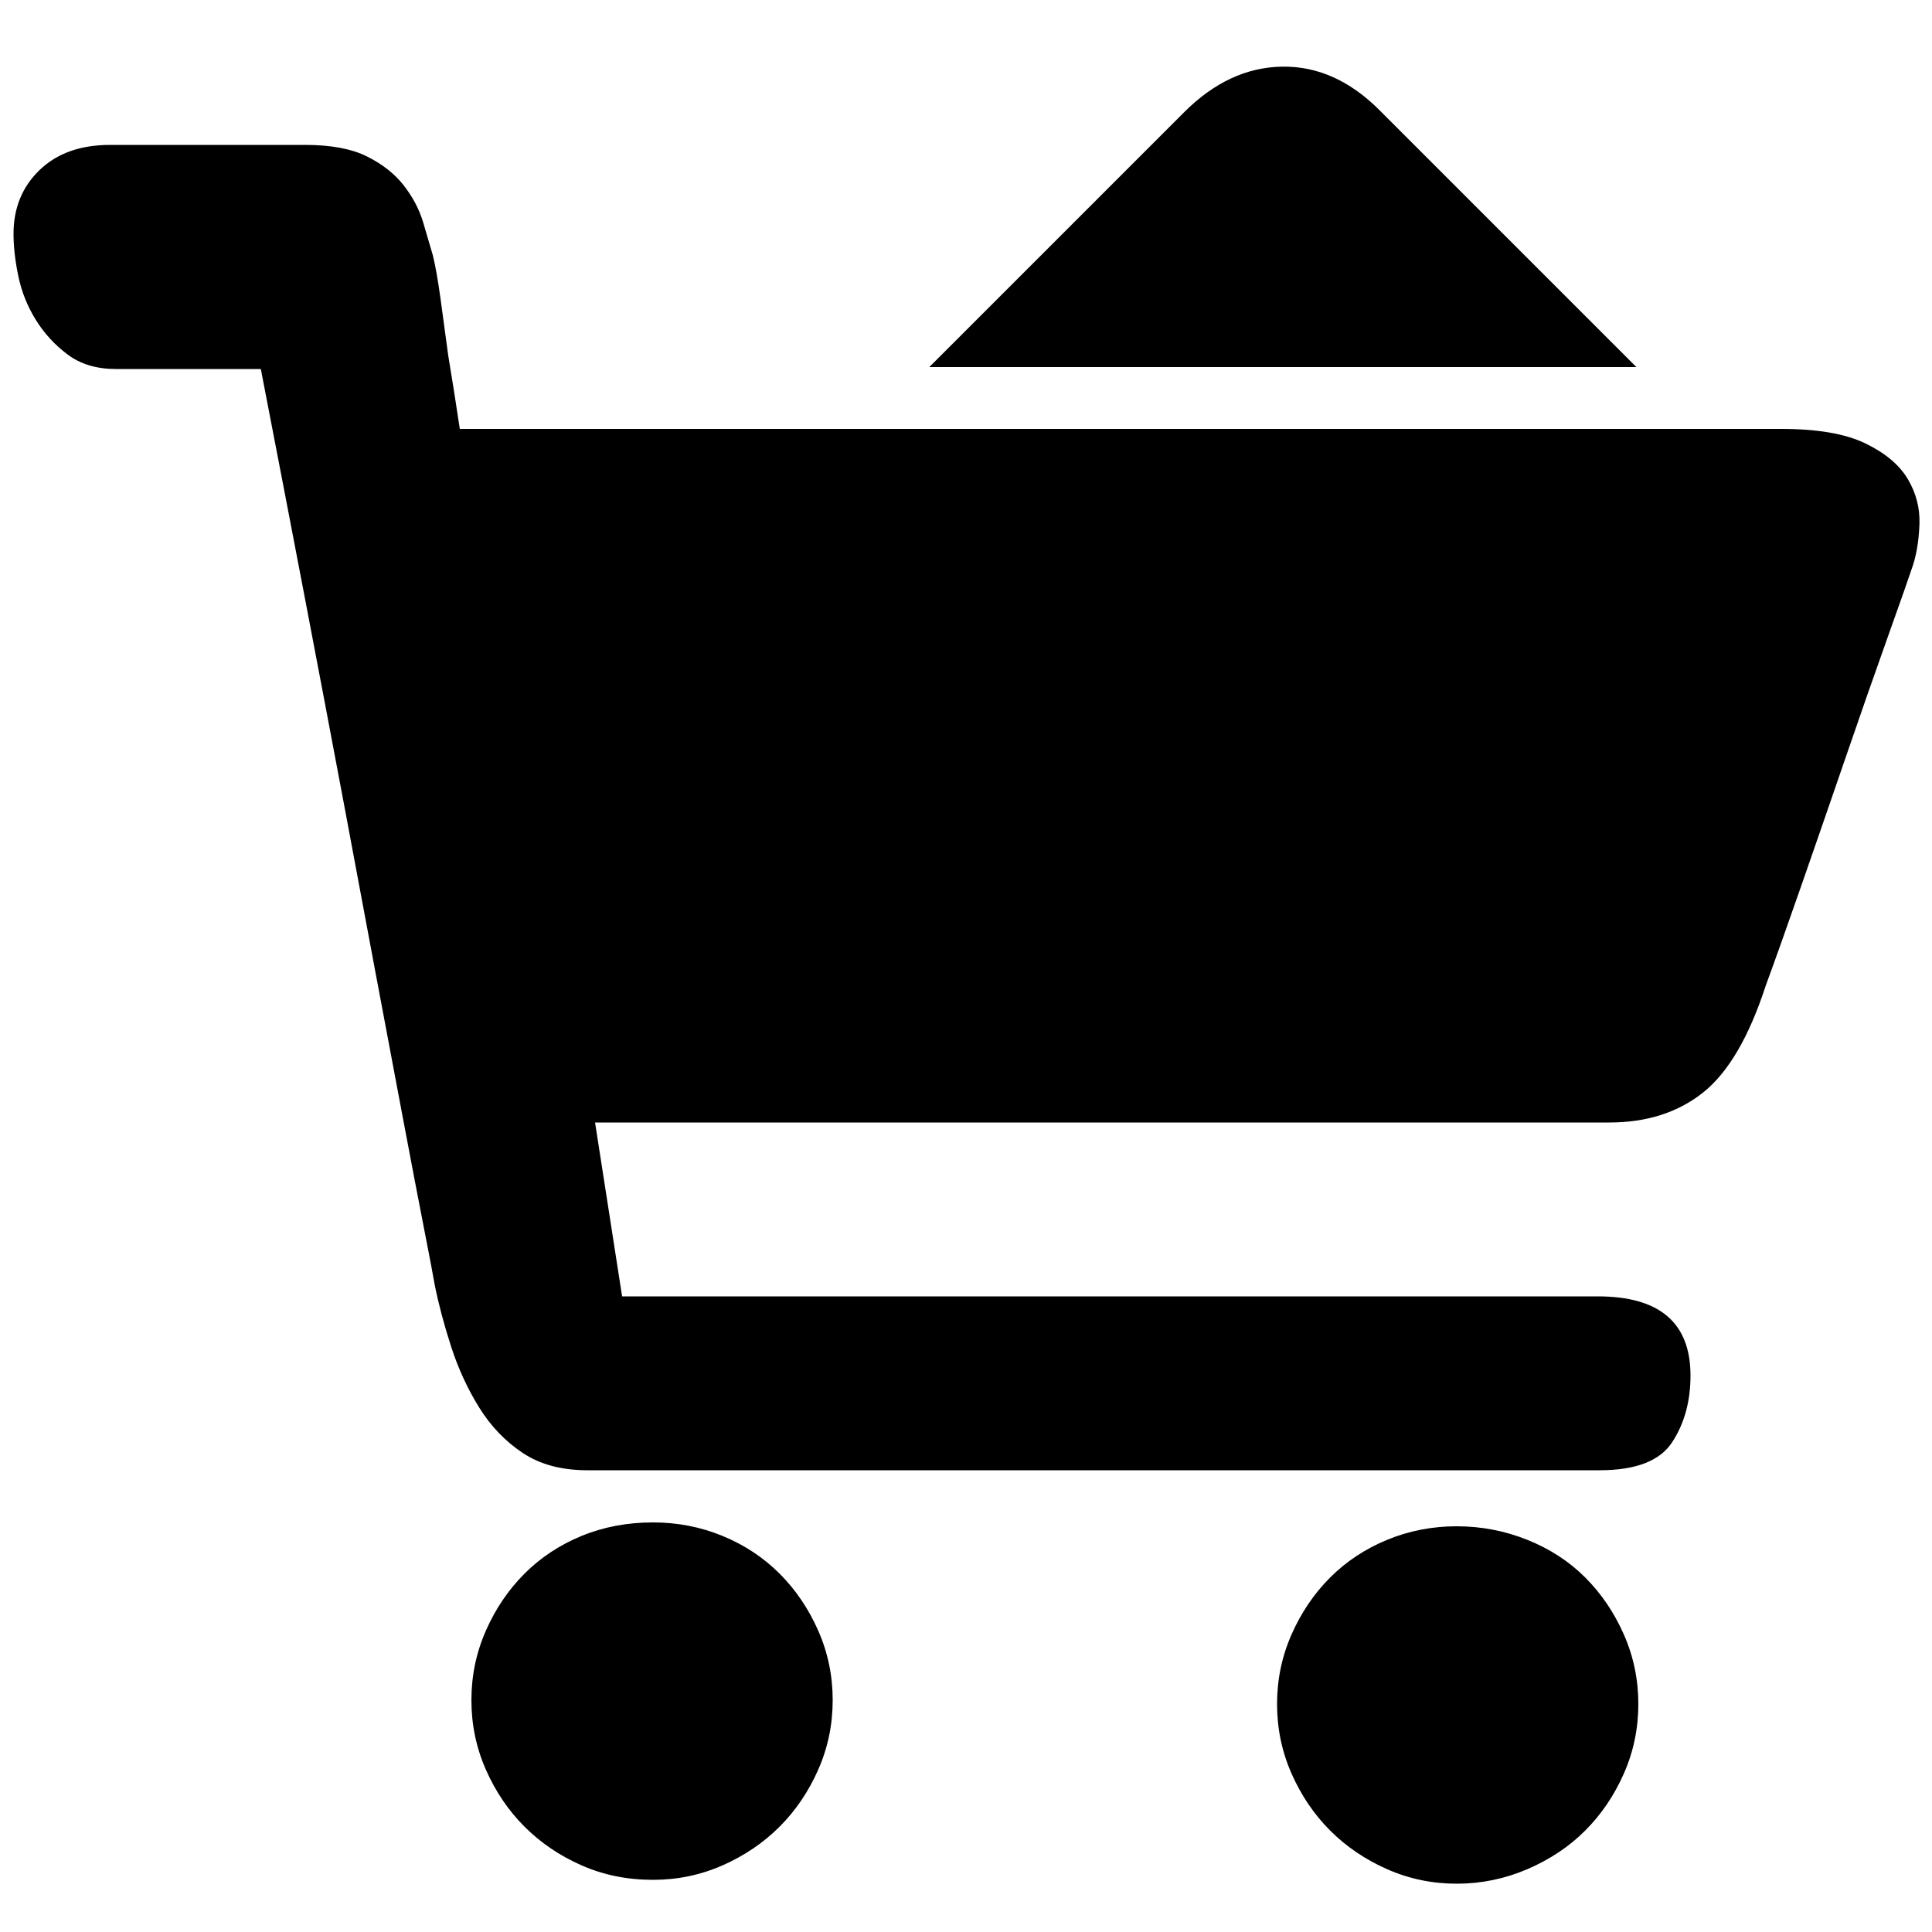
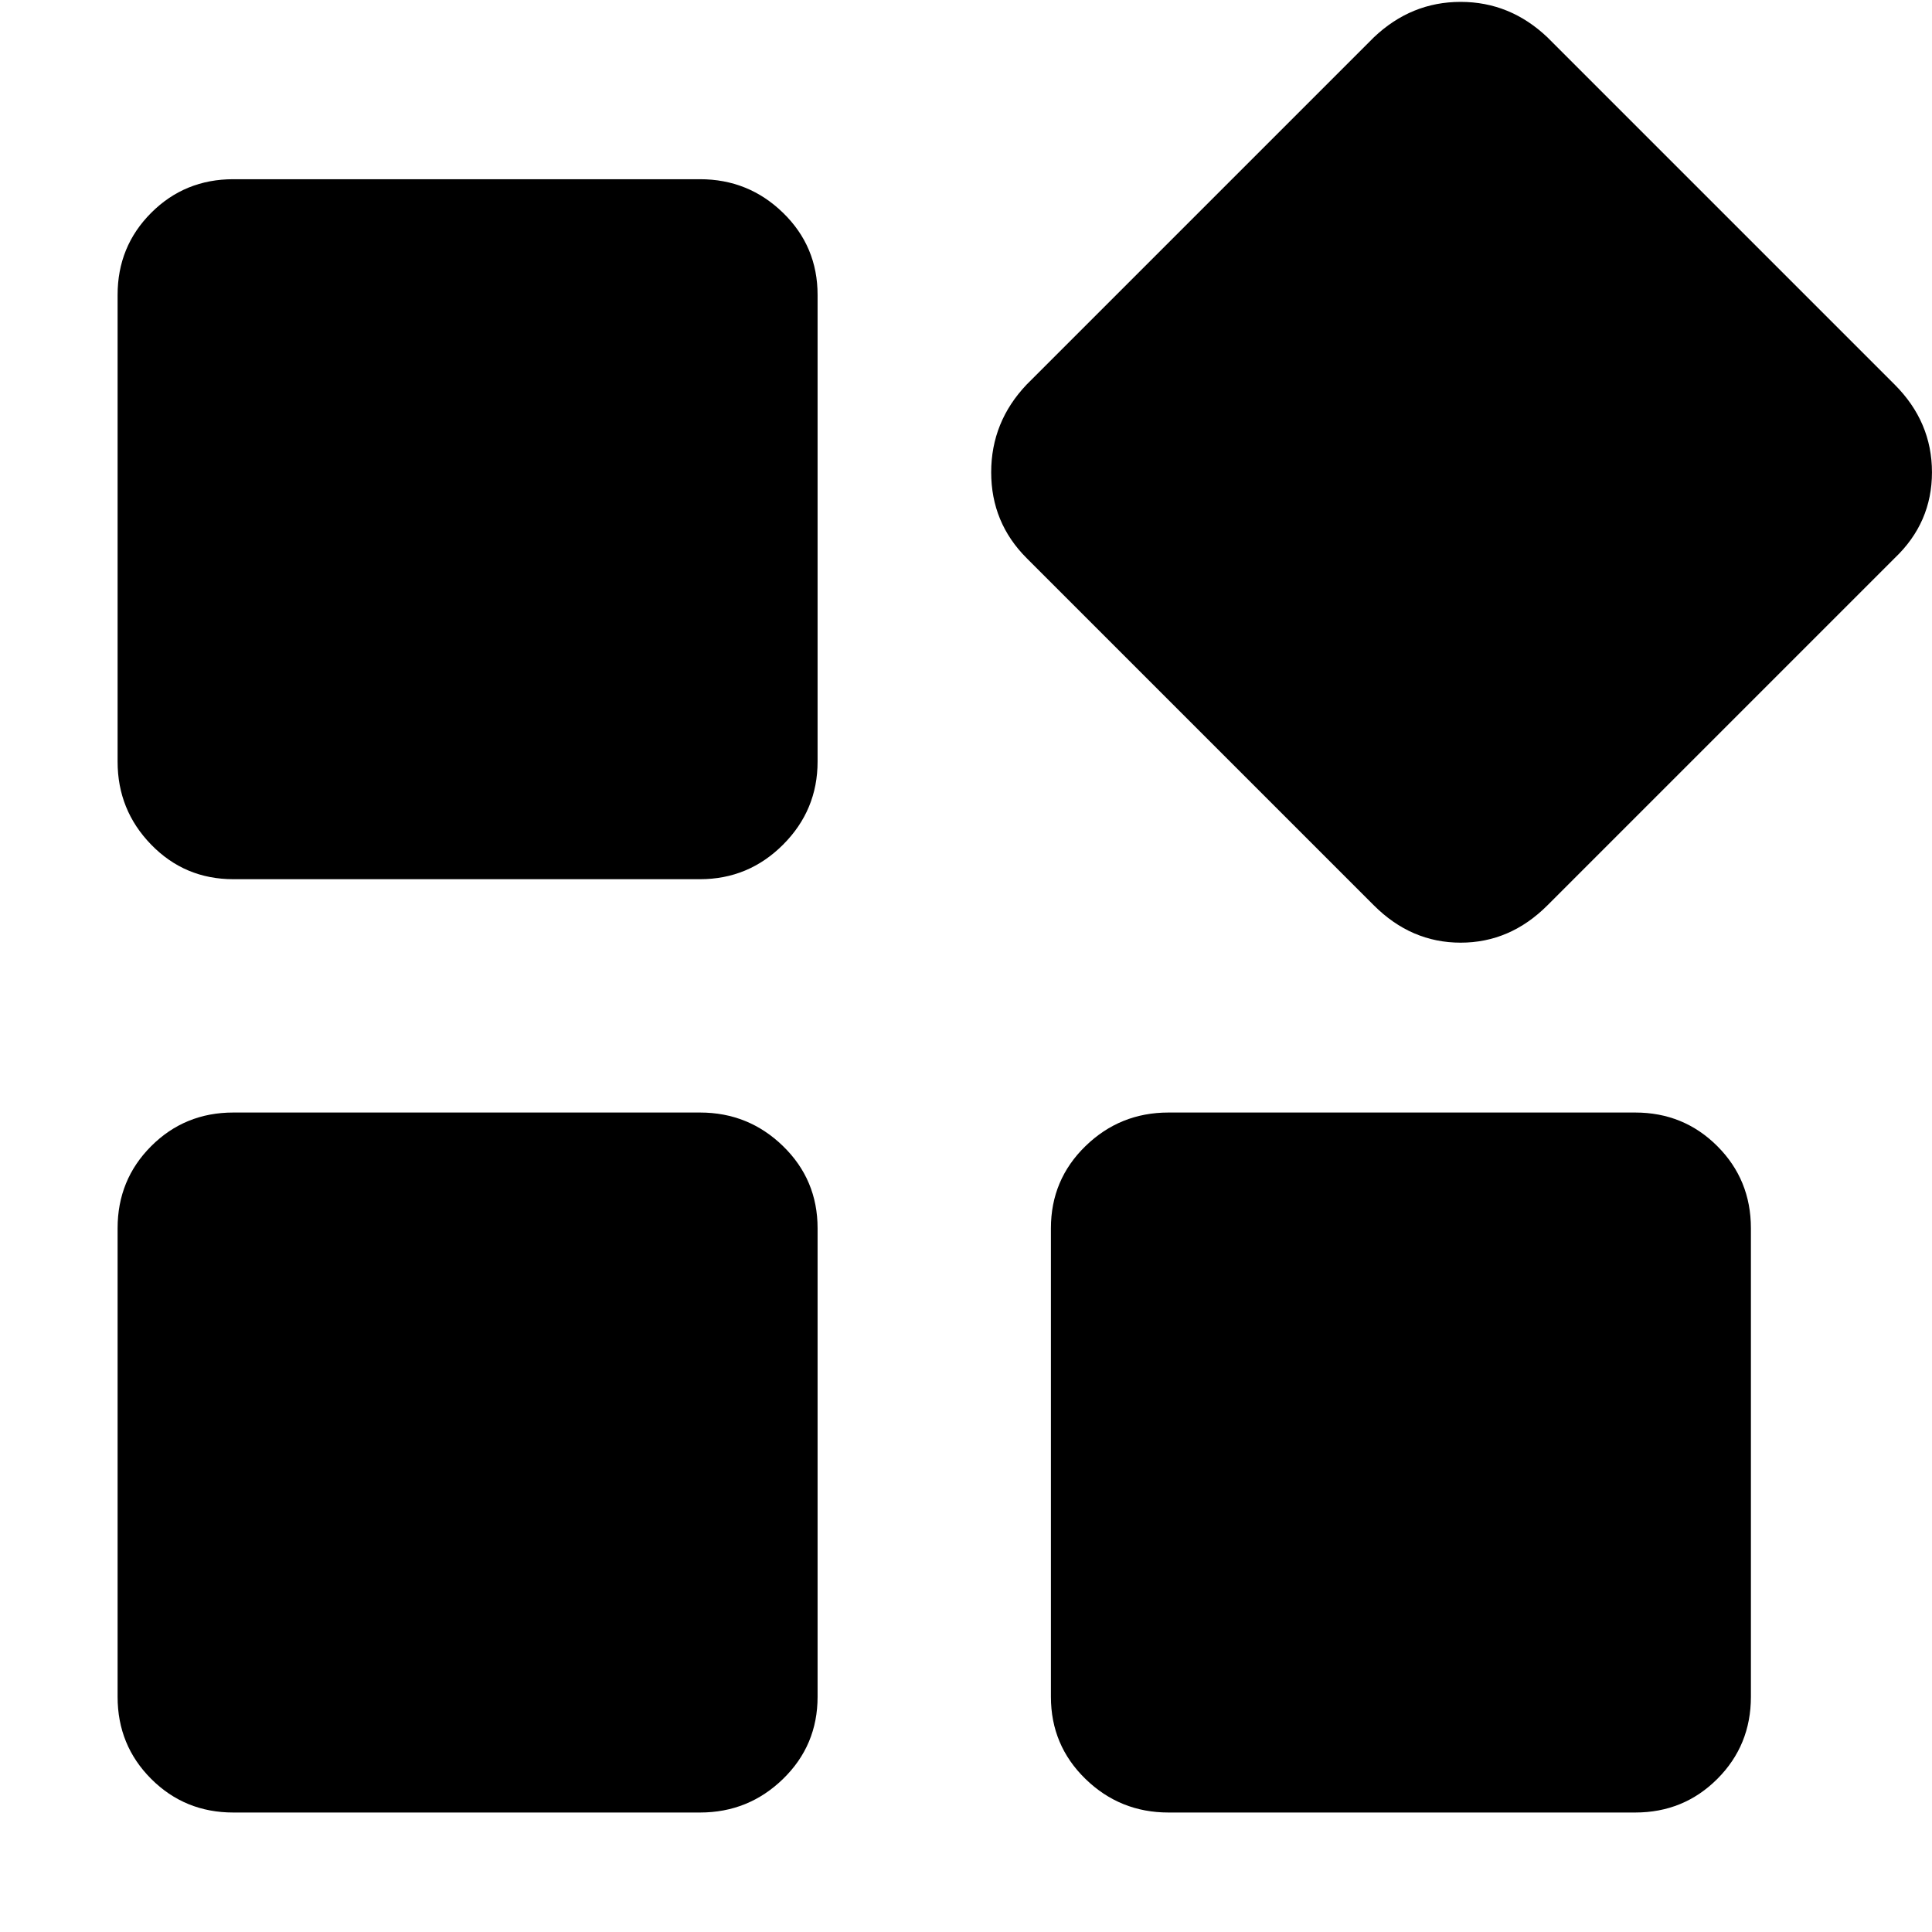
- <svg xmlns="http://www.w3.org/2000/svg" t="1659868421770" class="icon" viewBox="0 0 1024 1024" version="1.1" p-id="1223" width="200" height="200">
-   <path d="M346.112 806.912q19.456 0 36.864 7.168t30.208 19.968 20.48 30.208 7.68 36.864-7.68 36.864-20.48 30.208-30.208 20.48-36.864 7.68q-20.48 0-37.888-7.68t-30.208-20.48-20.48-30.208-7.68-36.864 7.68-36.864 20.48-30.208 30.208-19.968 37.888-7.168zM772.096 808.96q19.456 0 37.376 7.168t30.72 19.968 20.48 30.208 7.68 36.864-7.68 36.864-20.48 30.208-30.72 20.48-37.376 7.68-36.864-7.68-30.208-20.48-20.48-30.208-7.68-36.864 7.68-36.864 20.48-30.208 30.208-19.968 36.864-7.168zM944.128 227.328q28.672 0 44.544 7.68t22.528 18.944 6.144 24.064-3.584 22.016-13.312 37.888-22.016 62.976-23.552 68.096-18.944 53.248q-13.312 40.96-33.28 56.832t-49.664 15.872l-35.84 0-65.536 0-86.016 0-96.256 0-253.952 0 14.336 92.16 517.12 0q49.152 0 49.152 41.984 0 20.48-9.728 35.328t-38.4 14.848l-49.152 0-94.208 0-118.784 0-119.808 0-99.328 0-55.296 0q-20.48 0-34.304-9.216t-23.04-24.064-14.848-32.256-8.704-32.768q-1.024-6.144-5.632-29.696t-11.264-58.88-14.848-78.848-16.384-87.552q-19.456-103.424-44.032-230.4l-76.8 0q-15.36 0-25.6-7.68t-16.896-18.432-9.216-23.04-2.56-22.528q0-20.48 13.824-33.792t37.376-13.312l21.504 0 21.504 0 25.6 0 34.816 0q20.48 0 32.768 6.144t19.456 15.36 10.24 19.456 5.12 17.408q2.048 8.192 4.096 23.04t4.096 30.208q3.072 18.432 6.144 38.912l700.416 0zM867.328 194.56l-374.784 0 135.168-135.168q23.552-23.552 51.712-24.064t51.712 23.04z" p-id="1224" />
+ <svg xmlns="http://www.w3.org/2000/svg" t="1659879480520" class="icon" viewBox="0 0 1026 1024" version="1.1" p-id="1216" width="200" height="200">
+   <path d="M371.733 94.172q25.773 0 44.112 17.843t18.339 43.617l0 247.822q0 25.773-18.339 44.112t-44.112 18.339l-247.822 0q-25.773 0-43.617-18.339t-17.843-44.112l0-247.822q0-25.773 17.843-43.617t43.617-17.843l247.822 0zM371.733 589.816q25.773 0 44.112 17.843t18.339 43.617l0 248.813q0 25.773-18.339 43.617t-44.112 17.843l-247.822 0q-25.773 0-43.617-17.843t-17.843-43.617l0-248.813q0-25.773 17.843-43.617t43.617-17.843l247.822 0zM868.368 589.816q25.773 0 43.617 17.843t17.843 43.617l0 248.813q0 25.773-17.843 43.617t-43.617 17.843l-247.822 0q-25.773 0-44.112-17.843t-18.339-43.617l0-248.813q0-25.773 18.339-43.617t44.112-17.843l247.822 0zM1006.157 203.214q19.826 19.826 19.826 46.591t-19.826 45.599l-184.379 184.379q-19.826 19.826-46.095 19.826t-46.095-19.826l-184.379-184.379q-18.834-18.834-18.834-45.599t18.834-46.591l184.379-184.379q19.826-18.834 46.095-18.834t46.095 18.834z" p-id="1217" />
</svg>
